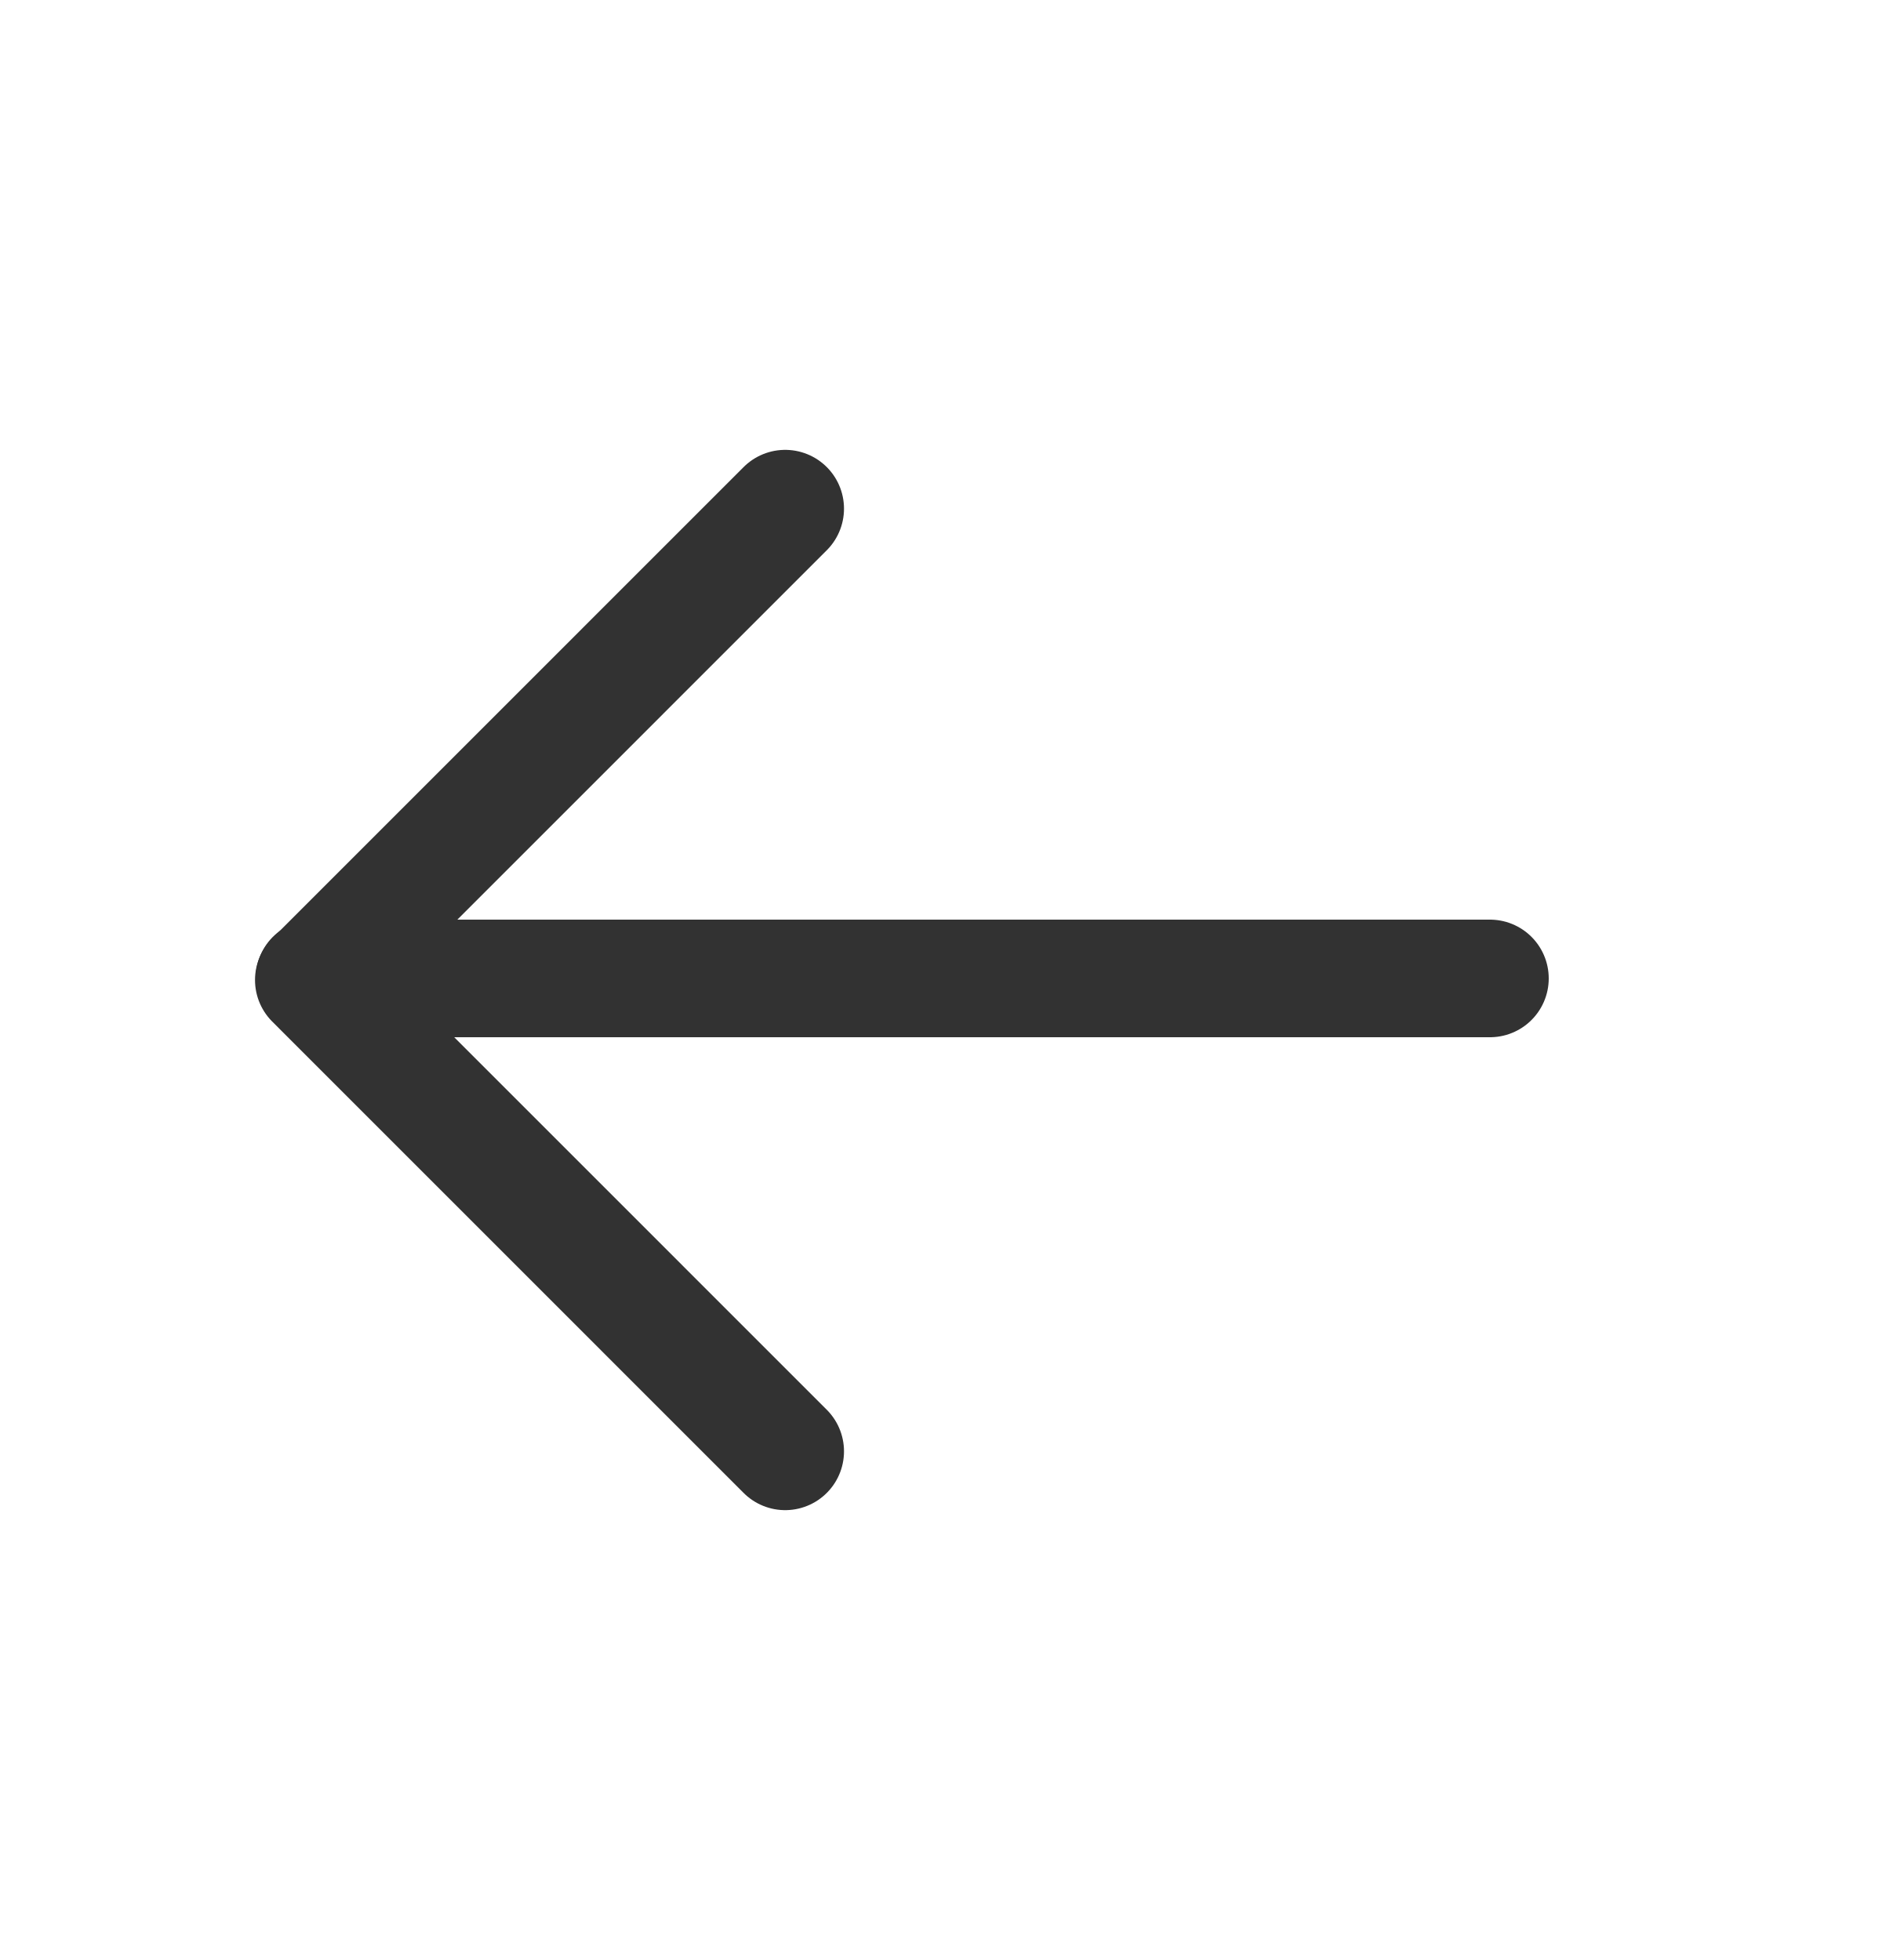
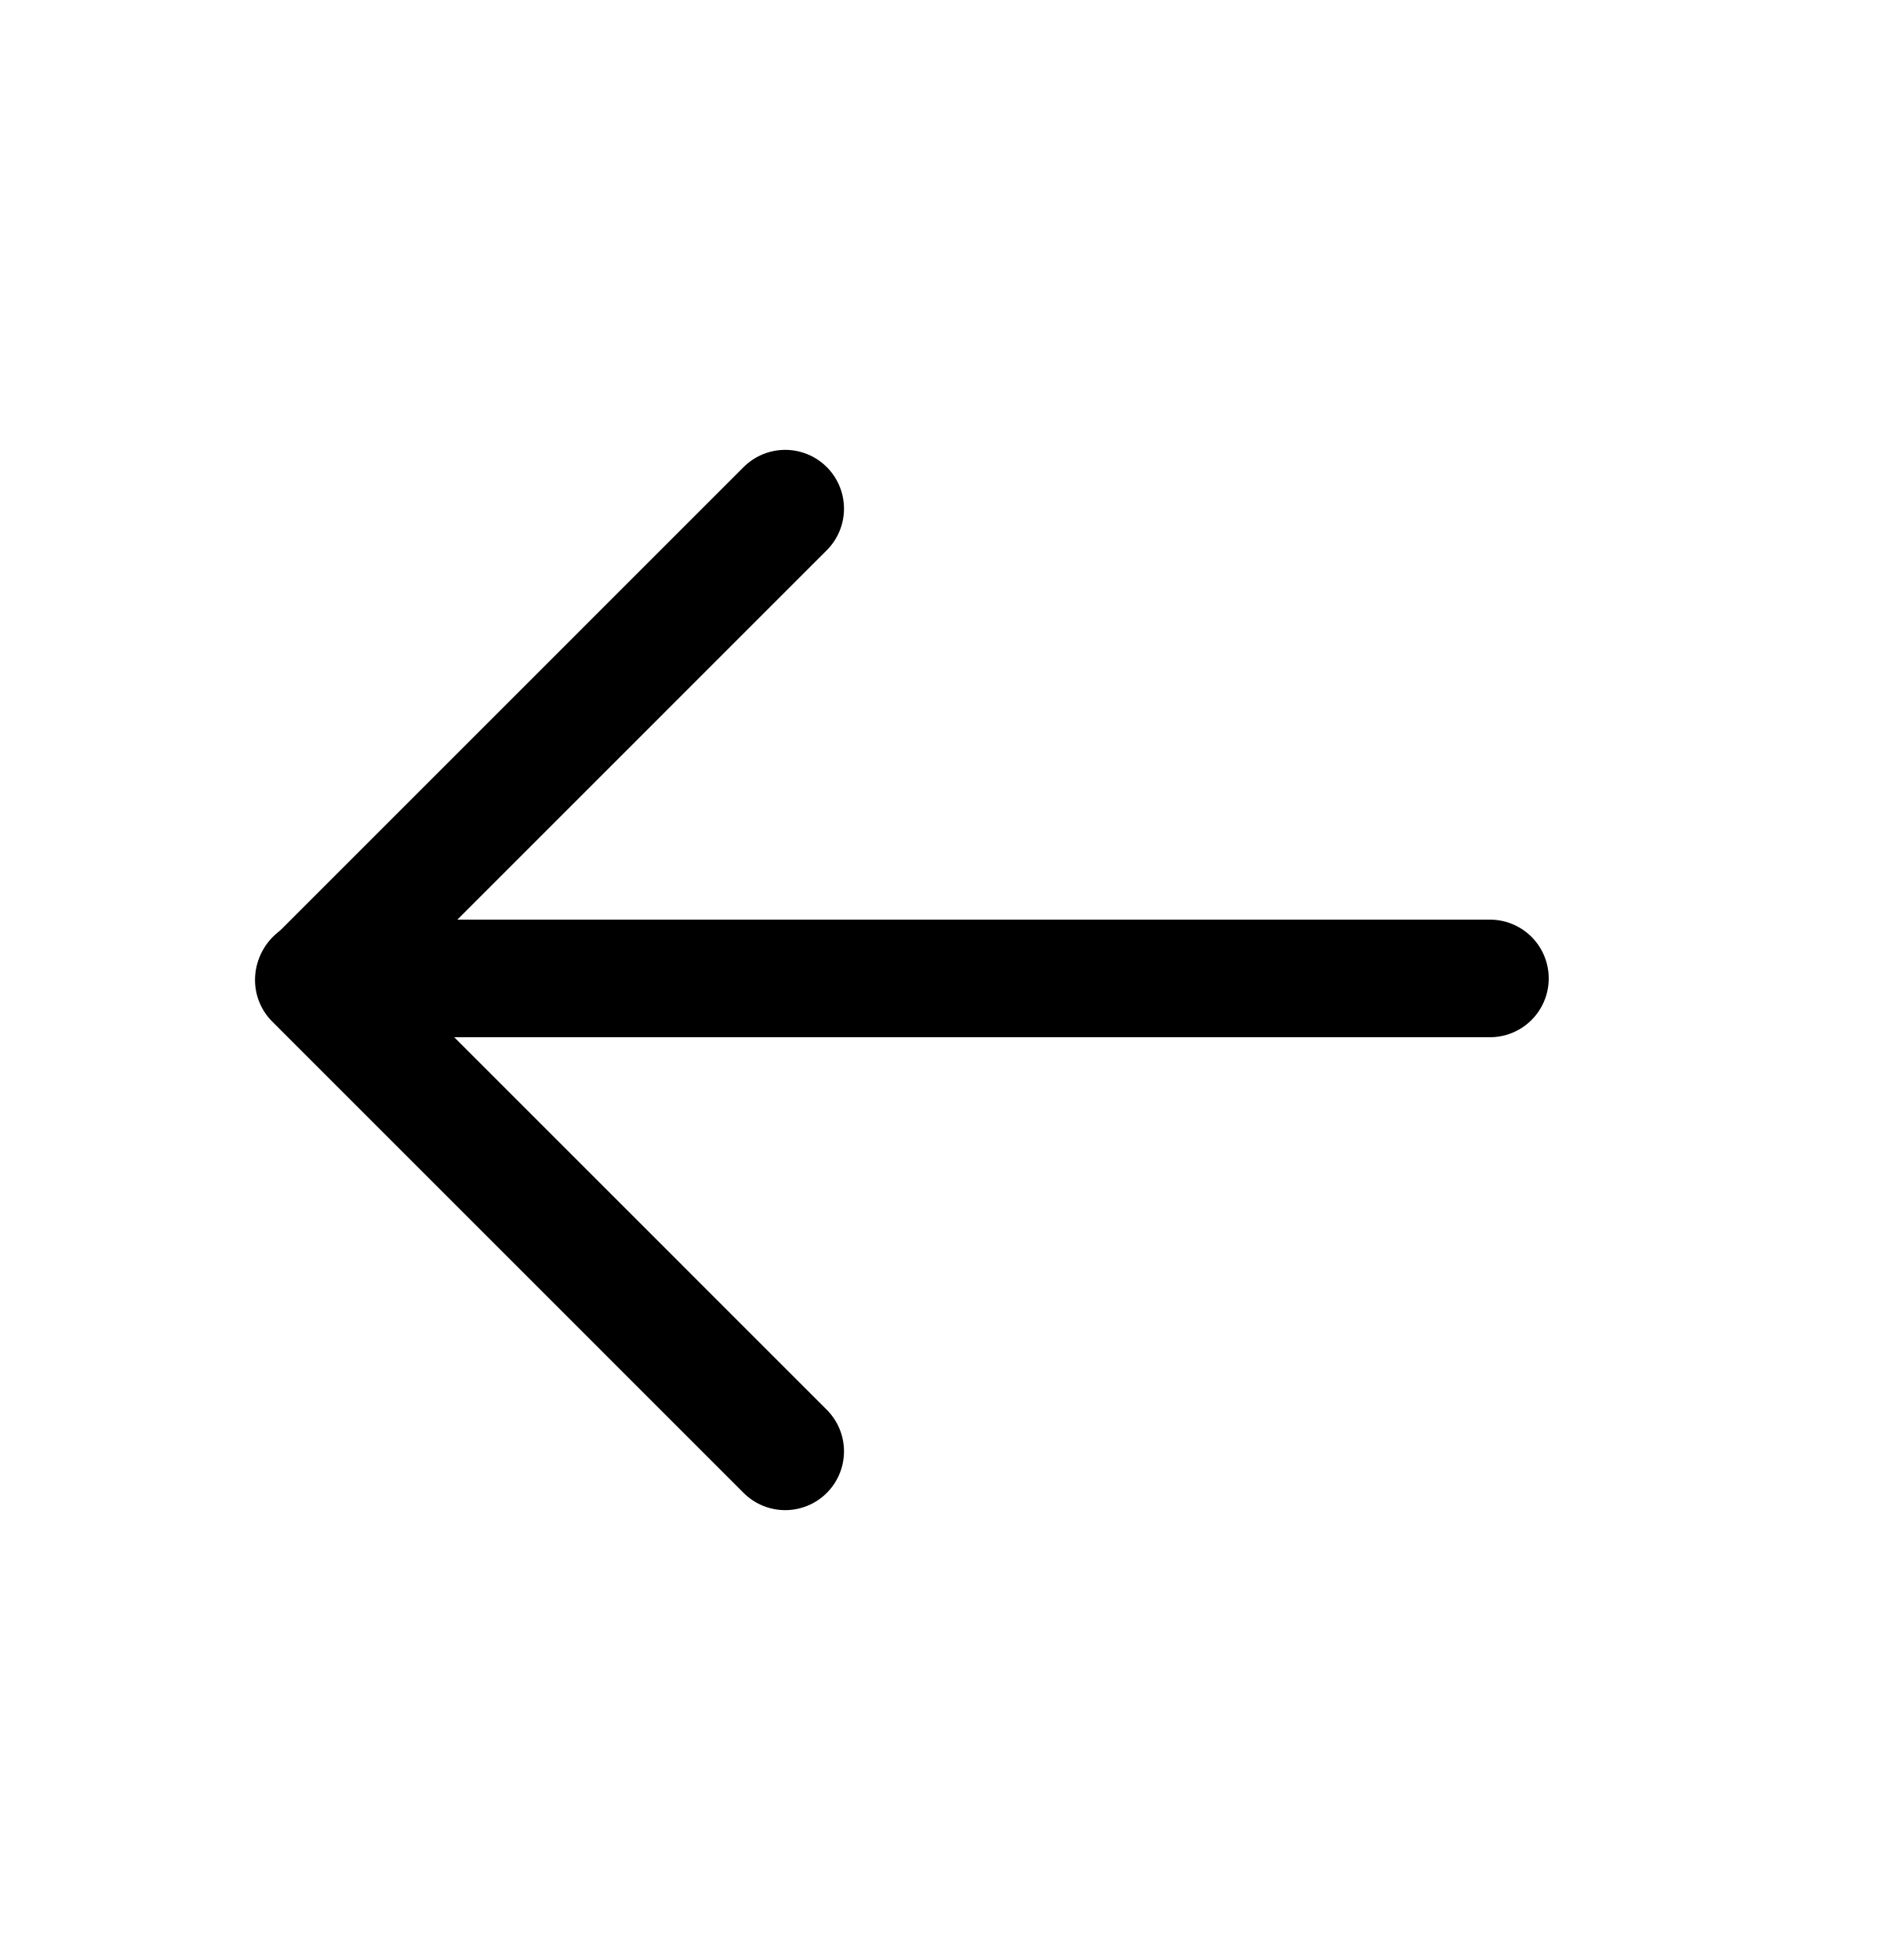
- <svg xmlns="http://www.w3.org/2000/svg" width="24" height="25" viewBox="0 0 24 25" fill="none">
-   <path d="M4.01 12.48H19" stroke="#323232" stroke-width="1.5" stroke-linecap="round" stroke-linejoin="round" />
-   <path d="M10.013 6.488L4.002 12.5L10.013 18.512" stroke="#323232" stroke-width="1.5" stroke-linecap="round" stroke-linejoin="round" />
+ <svg xmlns="http://www.w3.org/2000/svg" viewBox="0 0 24 25" fill="none">
+   <path d="M4.01 12.48H19" stroke="currentColor" stroke-width="1.5" stroke-linecap="round" stroke-linejoin="round" />
+   <path d="M10.013 6.488L4.002 12.5L10.013 18.512" stroke="currentColor" stroke-width="1.5" stroke-linecap="round" stroke-linejoin="round" />
</svg>
